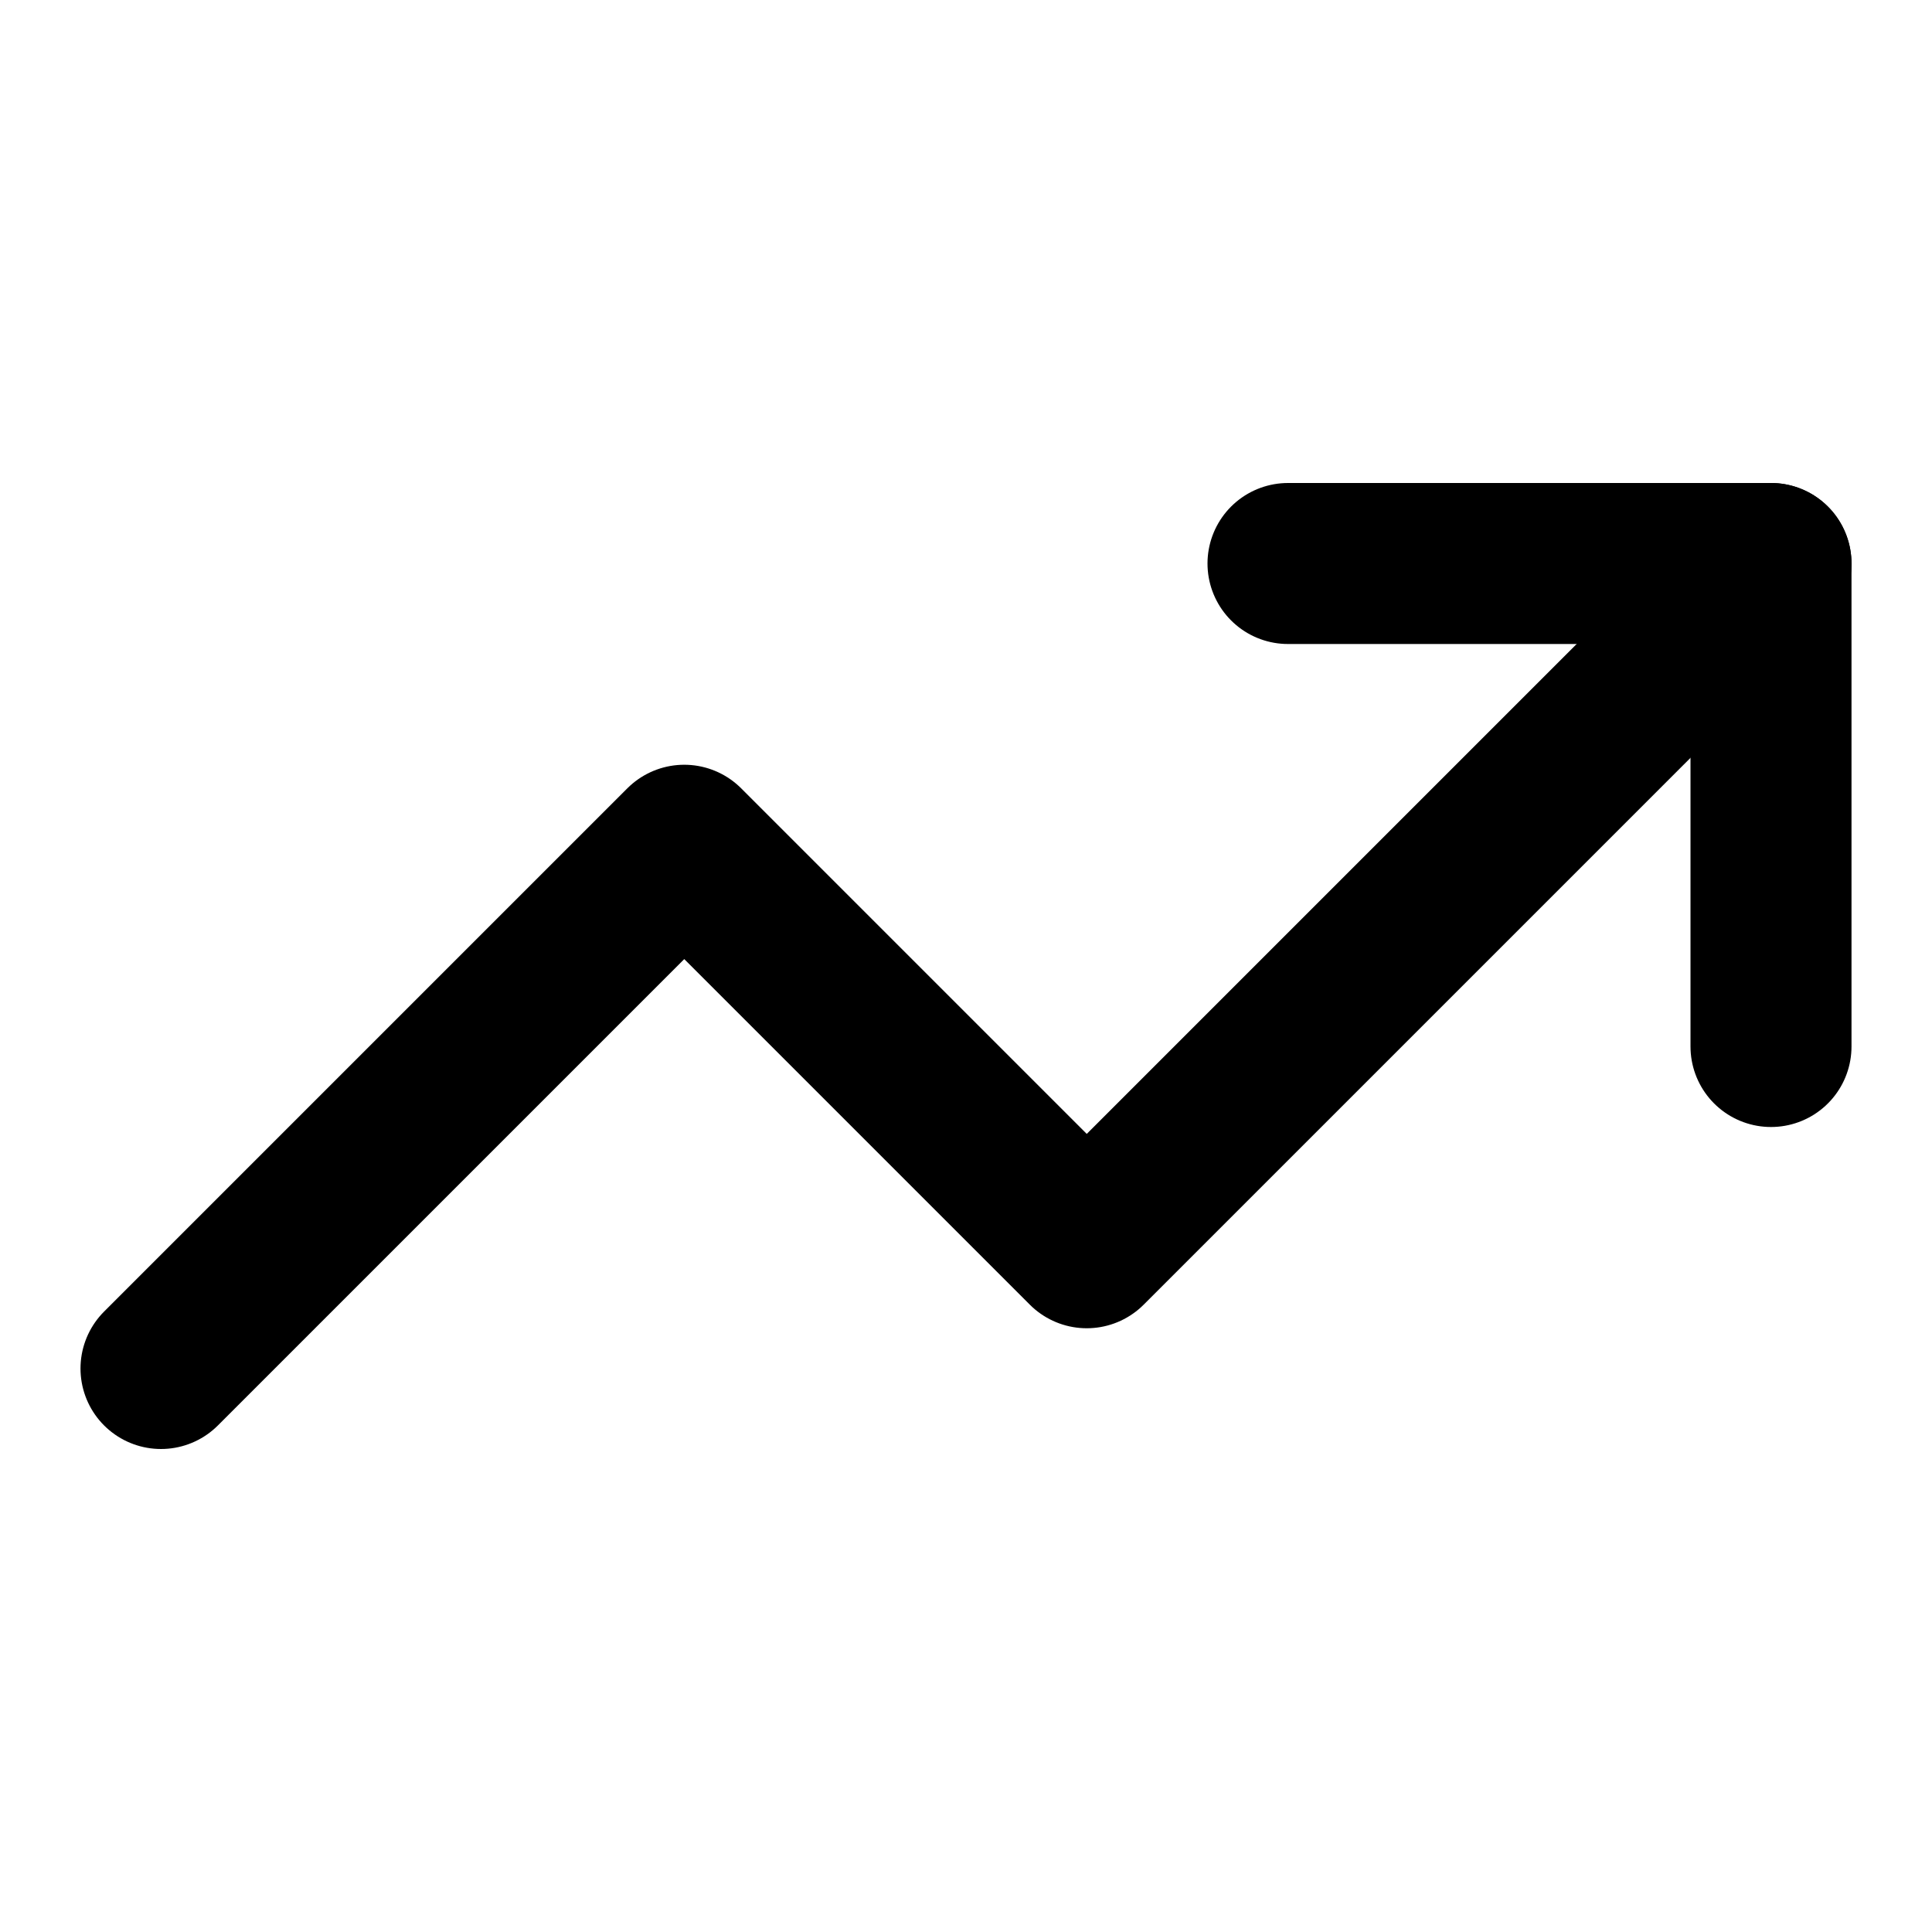
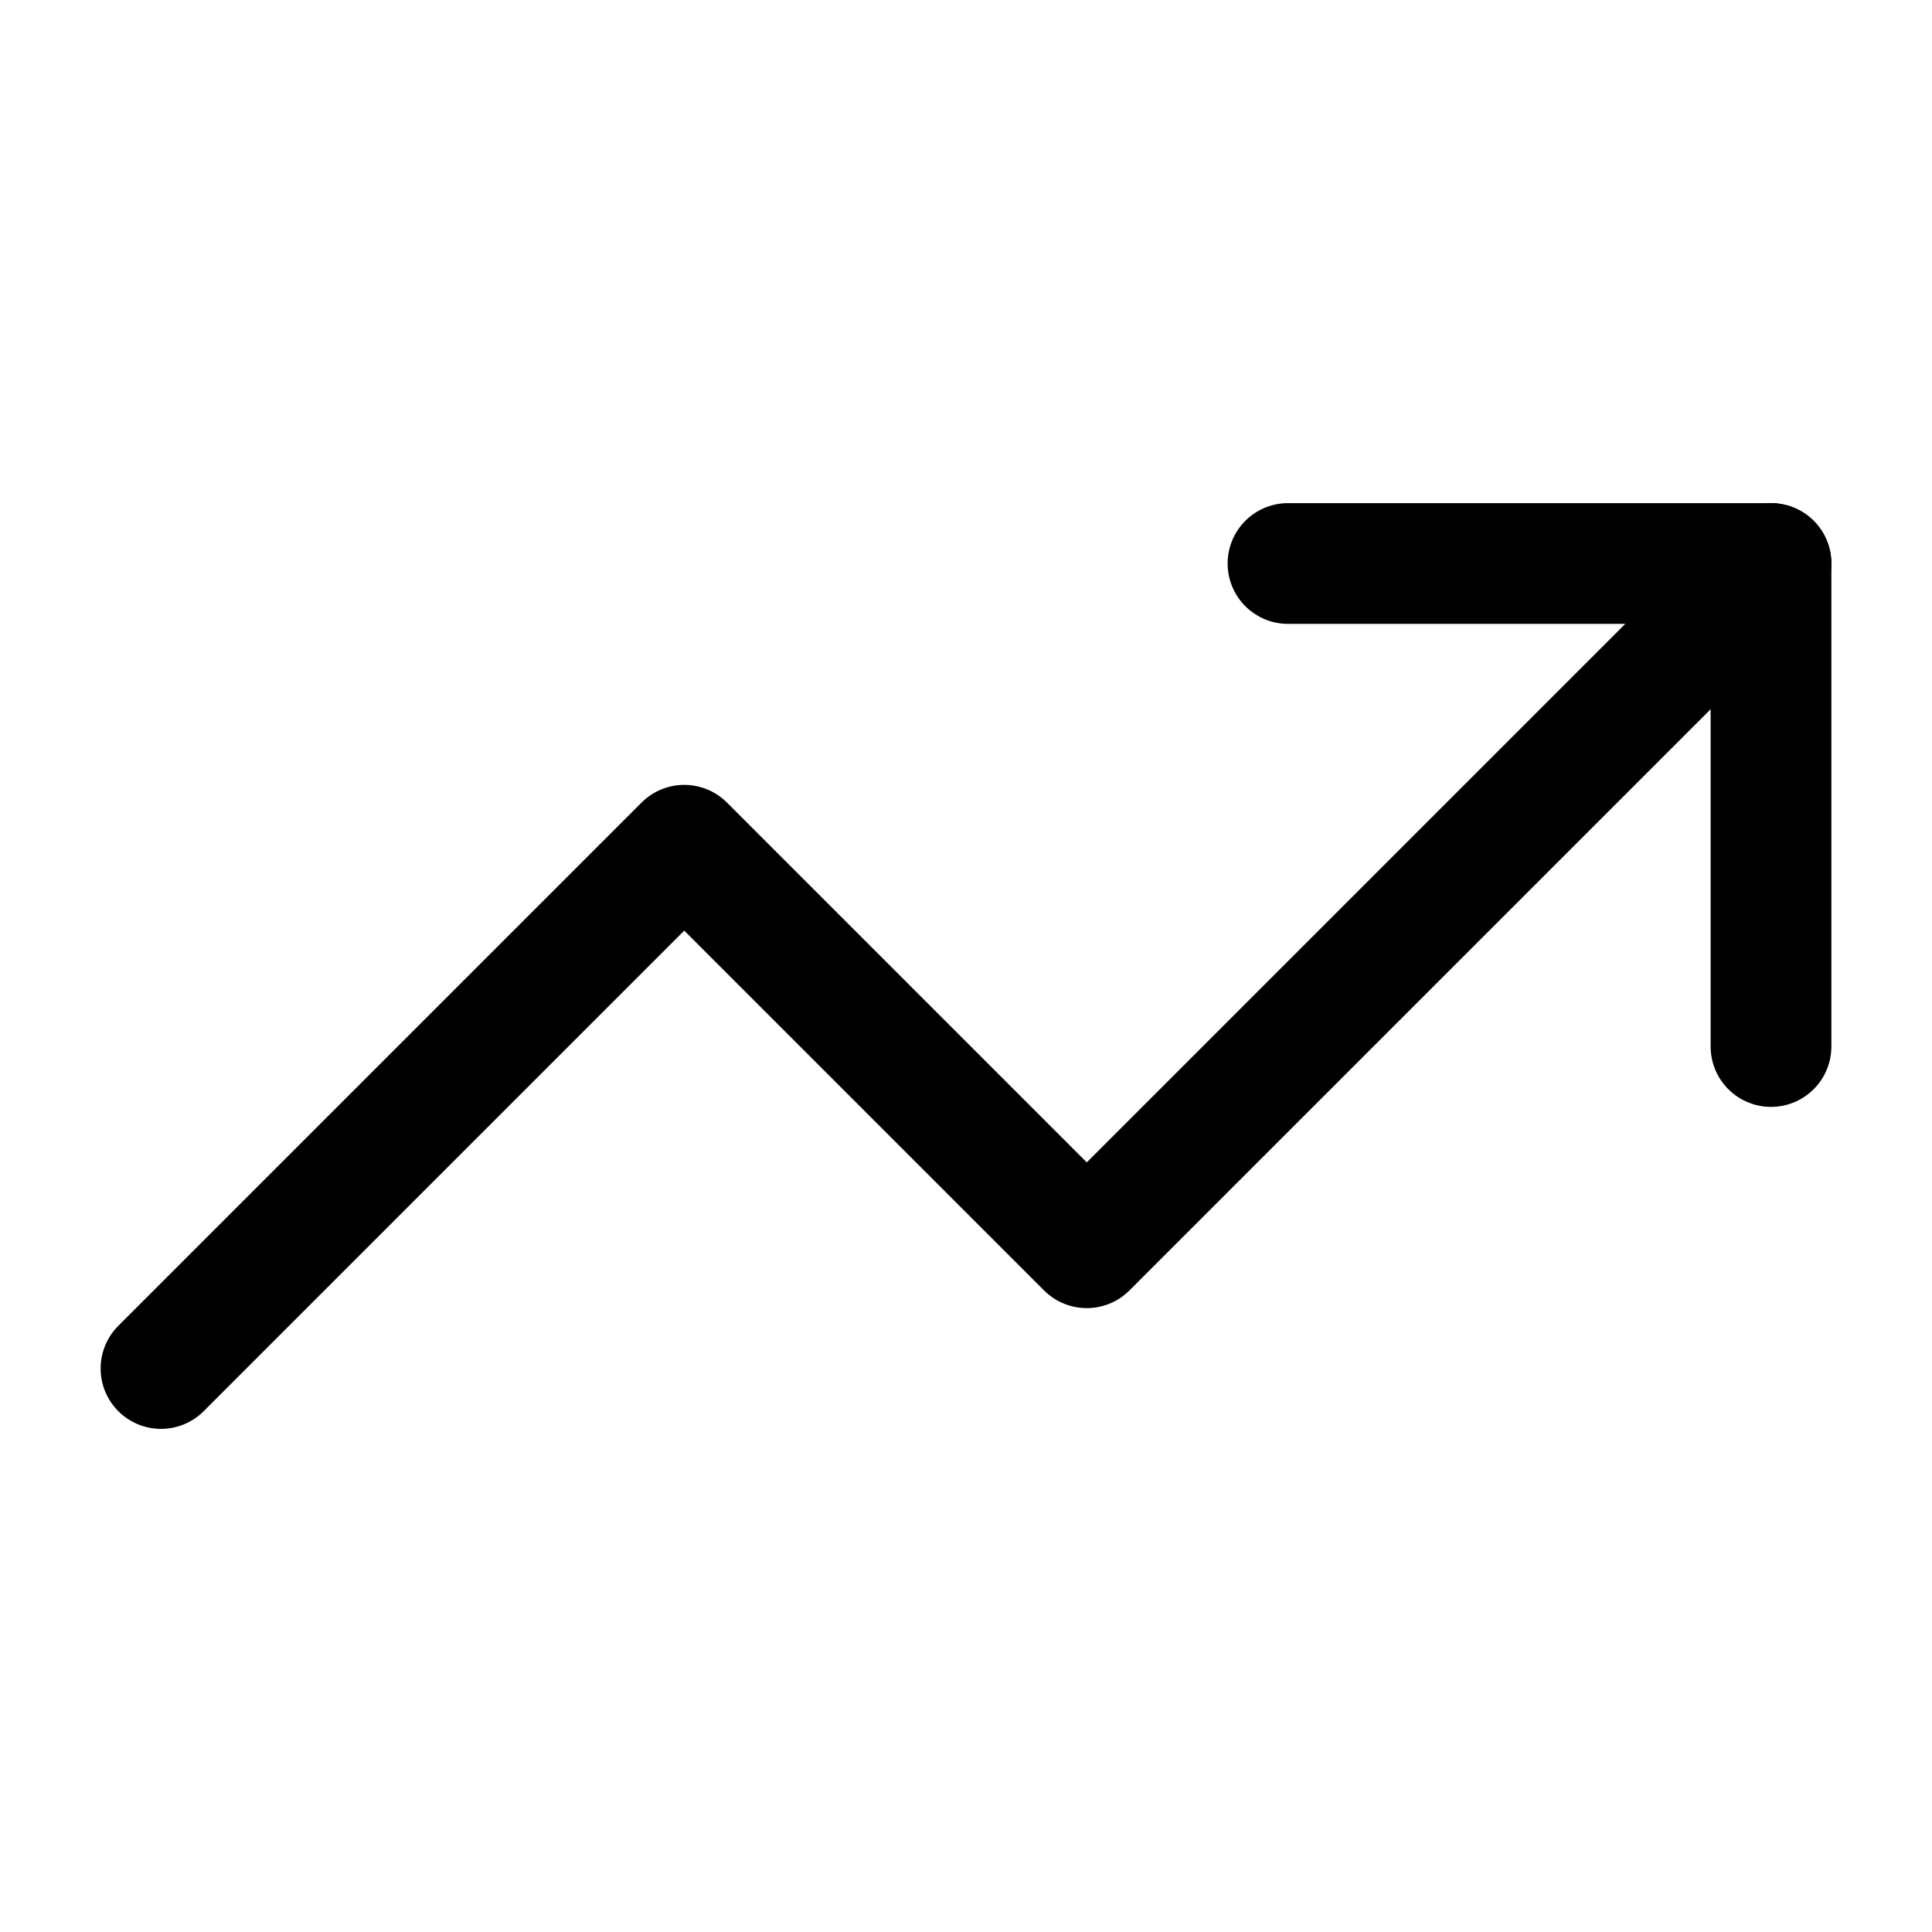
- <svg xmlns="http://www.w3.org/2000/svg" width="45" height="45" viewBox="0 0 24 24" fill="none" stroke="currentColor" stroke-width="2" stroke-linecap="round" stroke-linejoin="round">
+ <svg xmlns="http://www.w3.org/2000/svg" width="40" height="40" viewBox="0 0 24 24" fill="none" stroke="currentColor" stroke-width="1.5" stroke-linecap="round" stroke-linejoin="round">
  <polyline points="22 7 13.5 15.5 8.5 10.5 2 17" />
  <polyline points="16 7 22 7 22 13" />
</svg>
